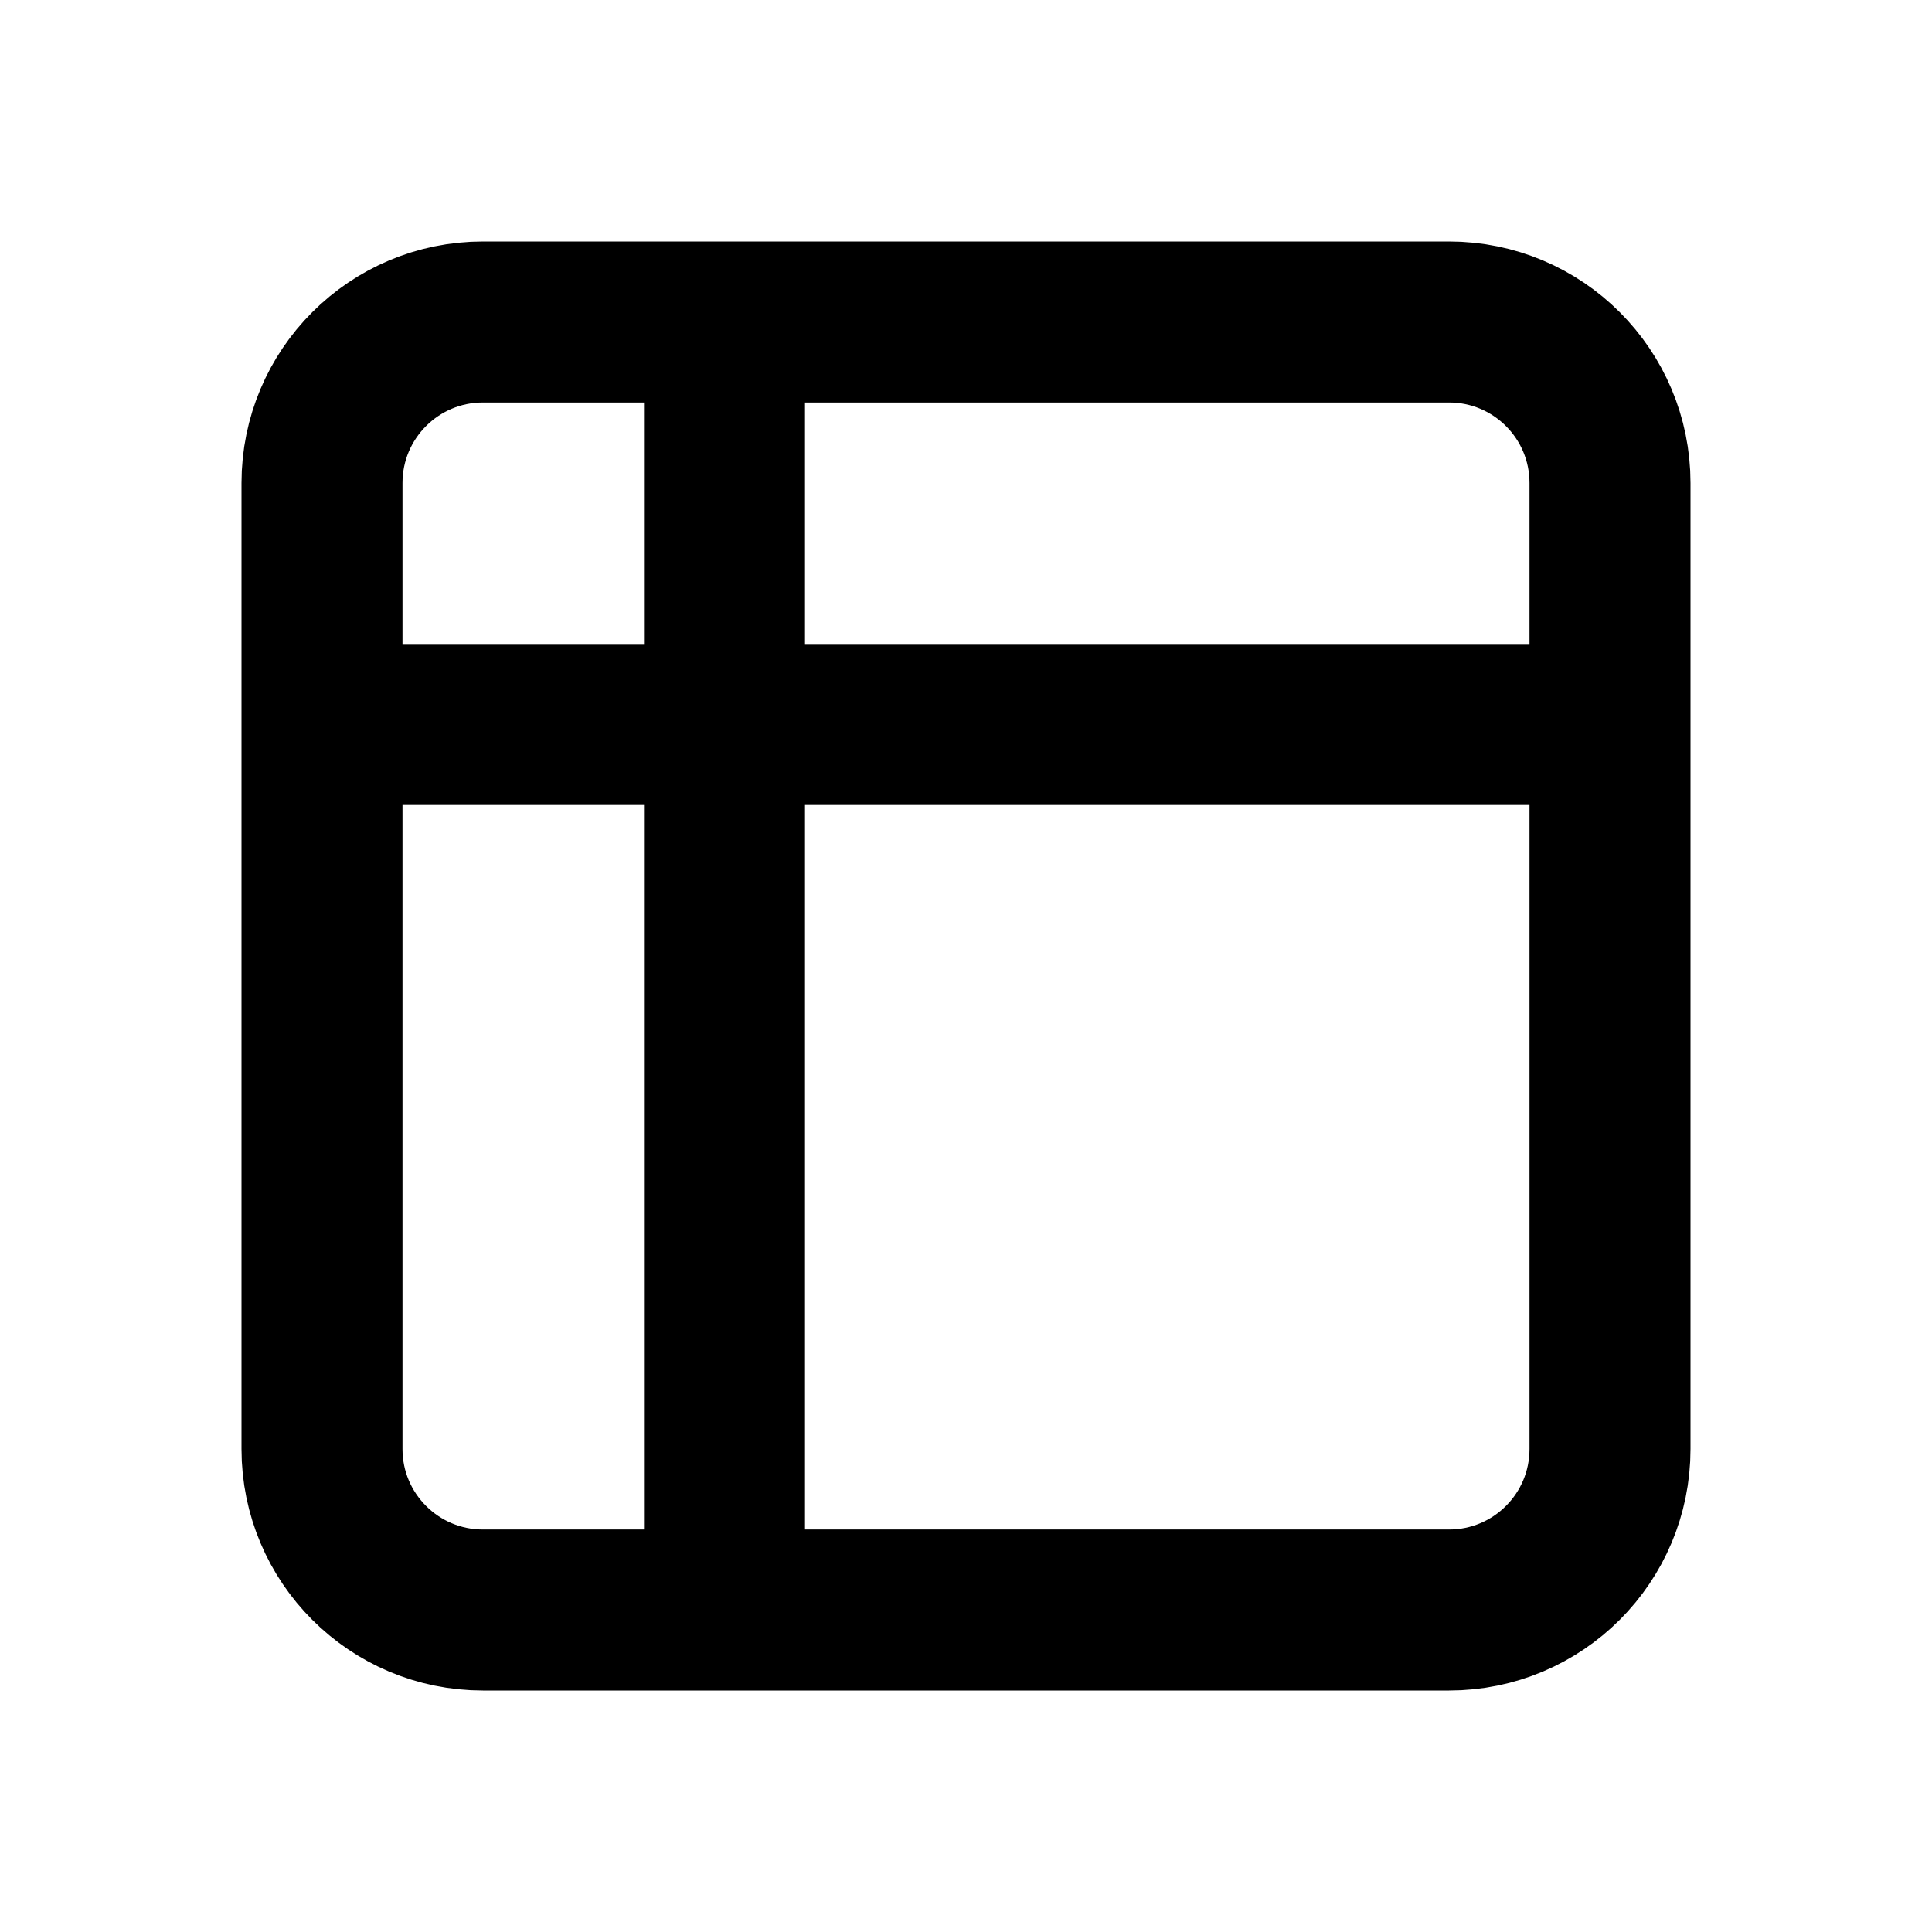
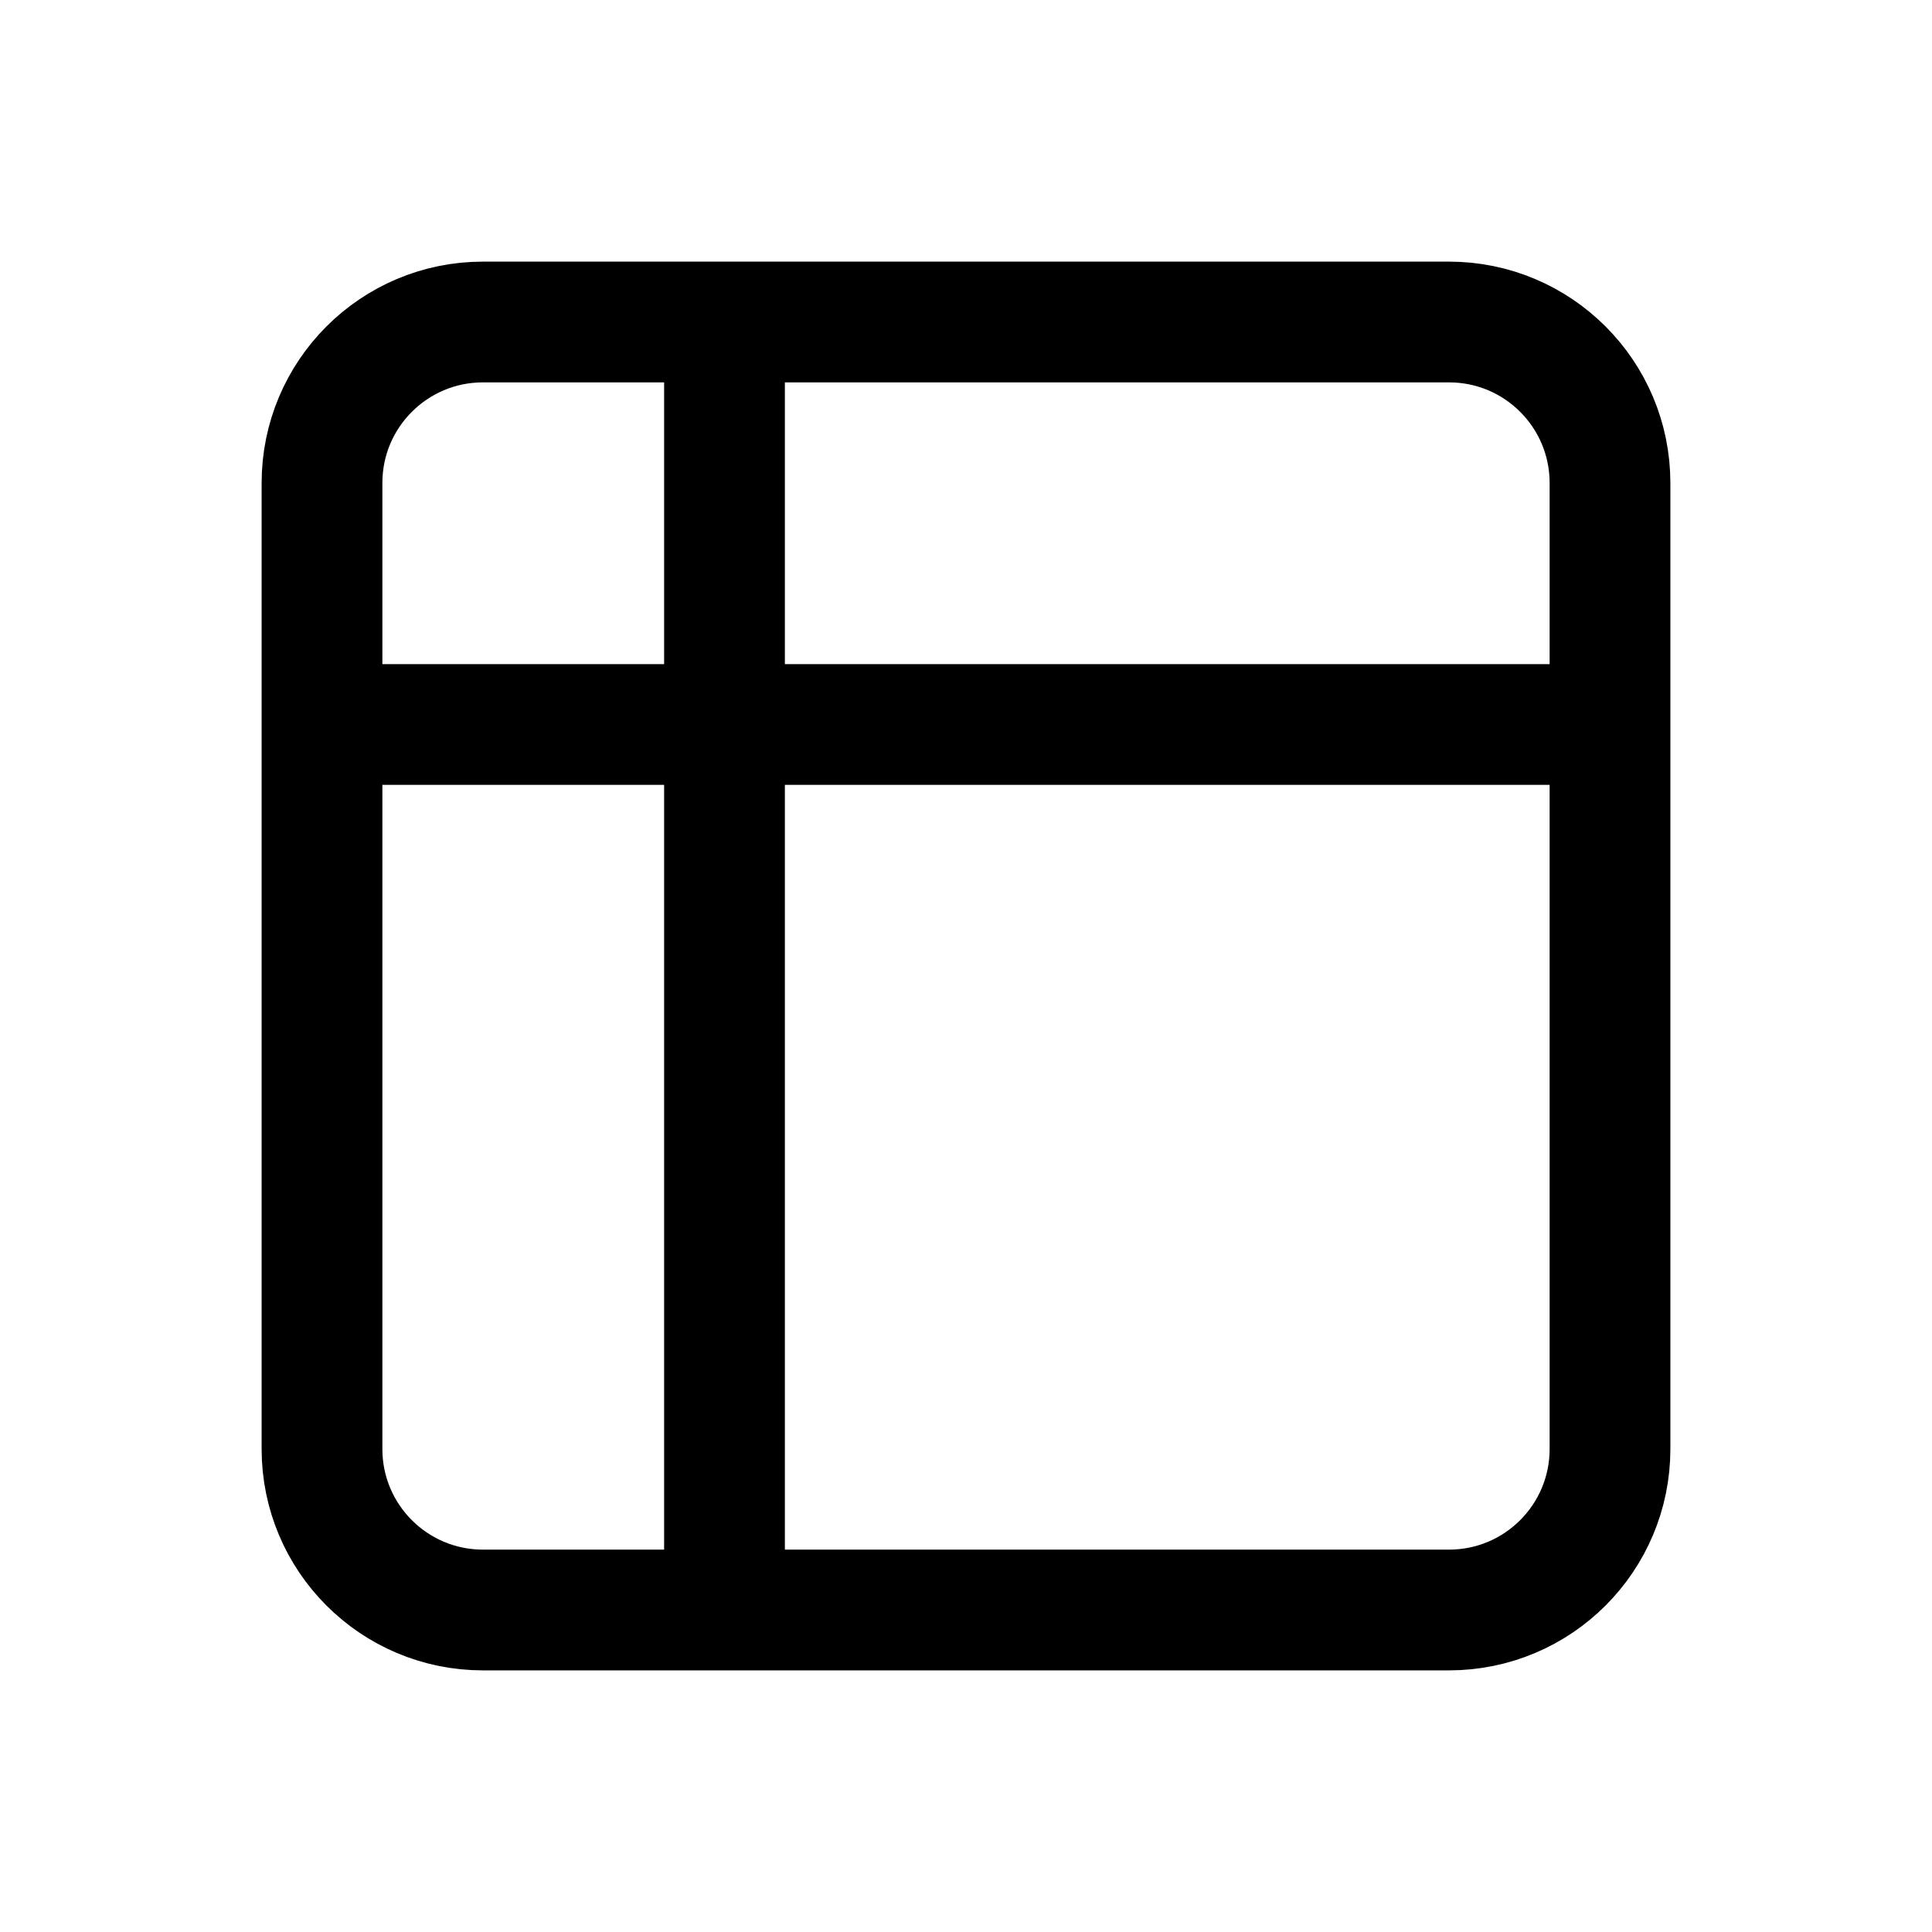
- <svg xmlns="http://www.w3.org/2000/svg" width="800px" height="800px" viewBox="0 0 24 24" fill="none">
-   <path d="M9 4V20M4 9H20M6 20H18C19.105 20 20 19.105 20 18V6C20 4.895 19.105 4 18 4H6C4.895 4 4 4.895 4 6V18C4 19.105 4.895 20 6 20Z" stroke="#000000" stroke-width="2" stroke-linecap="round" stroke-linejoin="round" />
+ <svg xmlns="http://www.w3.org/2000/svg" viewBox="0 0 24 24" fill="none">
+   <path d="M9 4V20M4 9H20M6 20H18C19.105 20 20 19.105 20 18V6C20 4.895 19.105 4 18 4H6C4.895 4 4 4.895 4 6V18C4 19.105 4.895 20 6 20Z" stroke="currentColor" stroke-width="1.5" stroke-linecap="round" stroke-linejoin="round" />
</svg>
